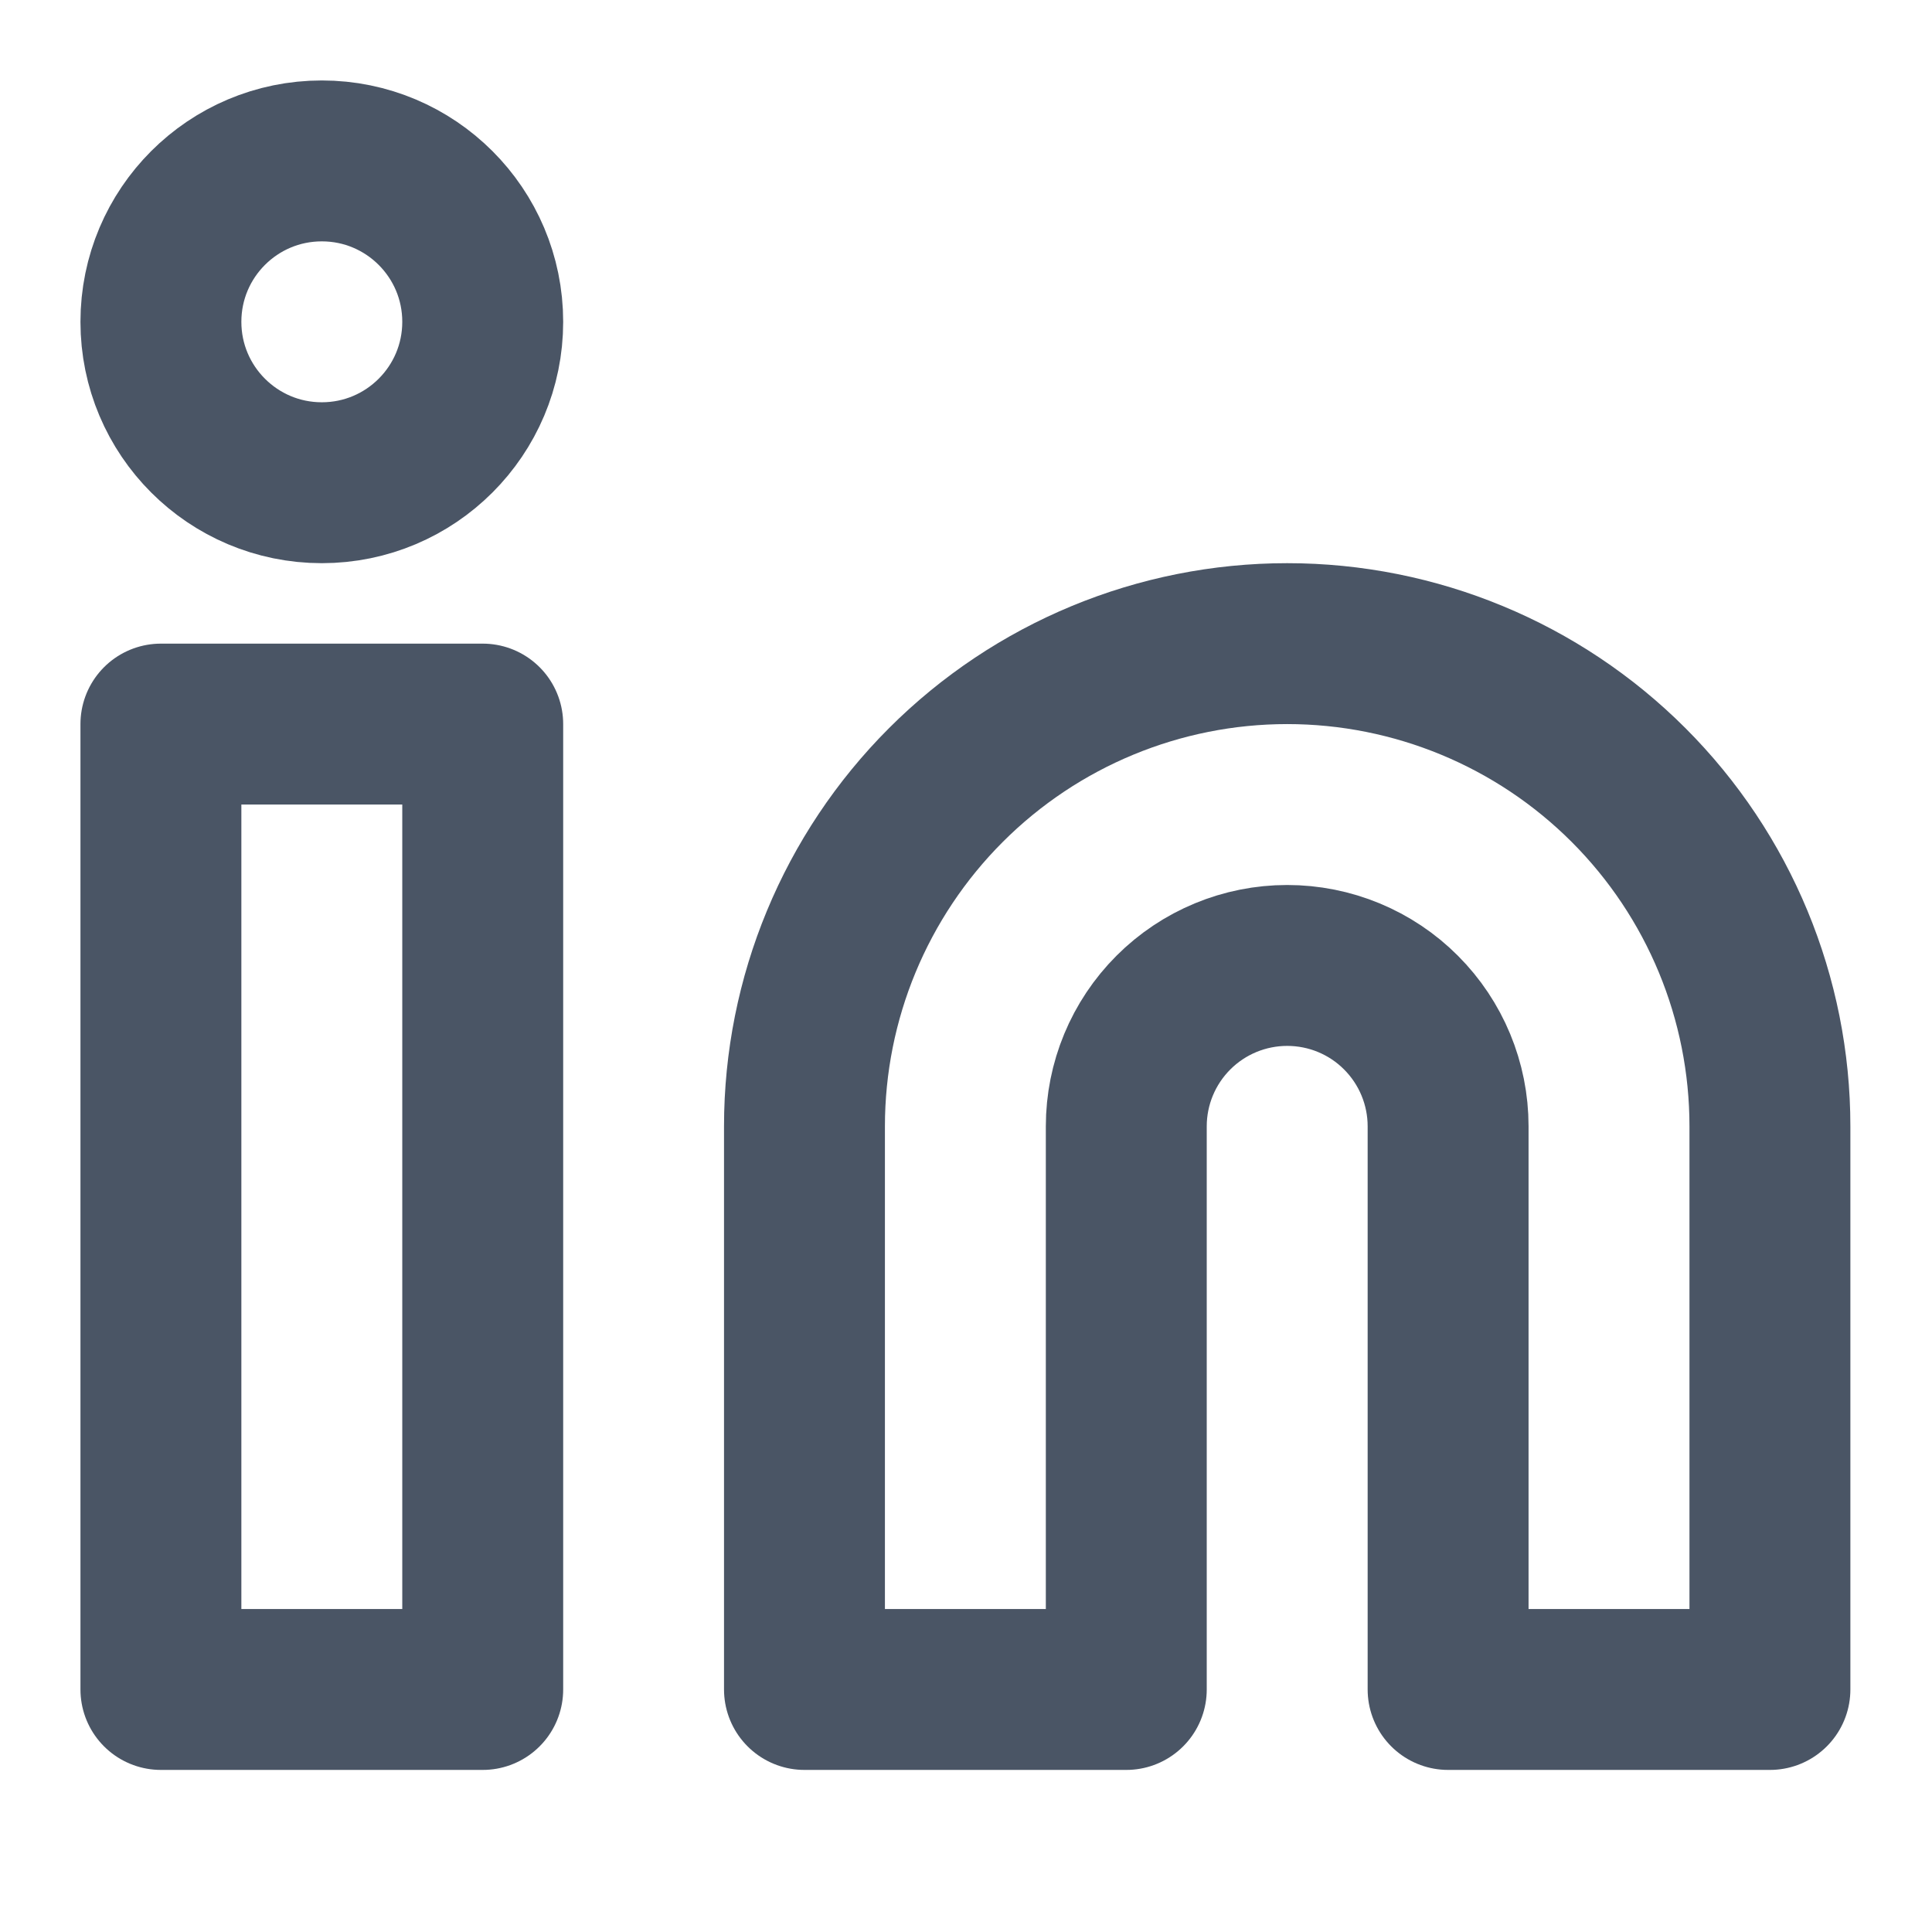
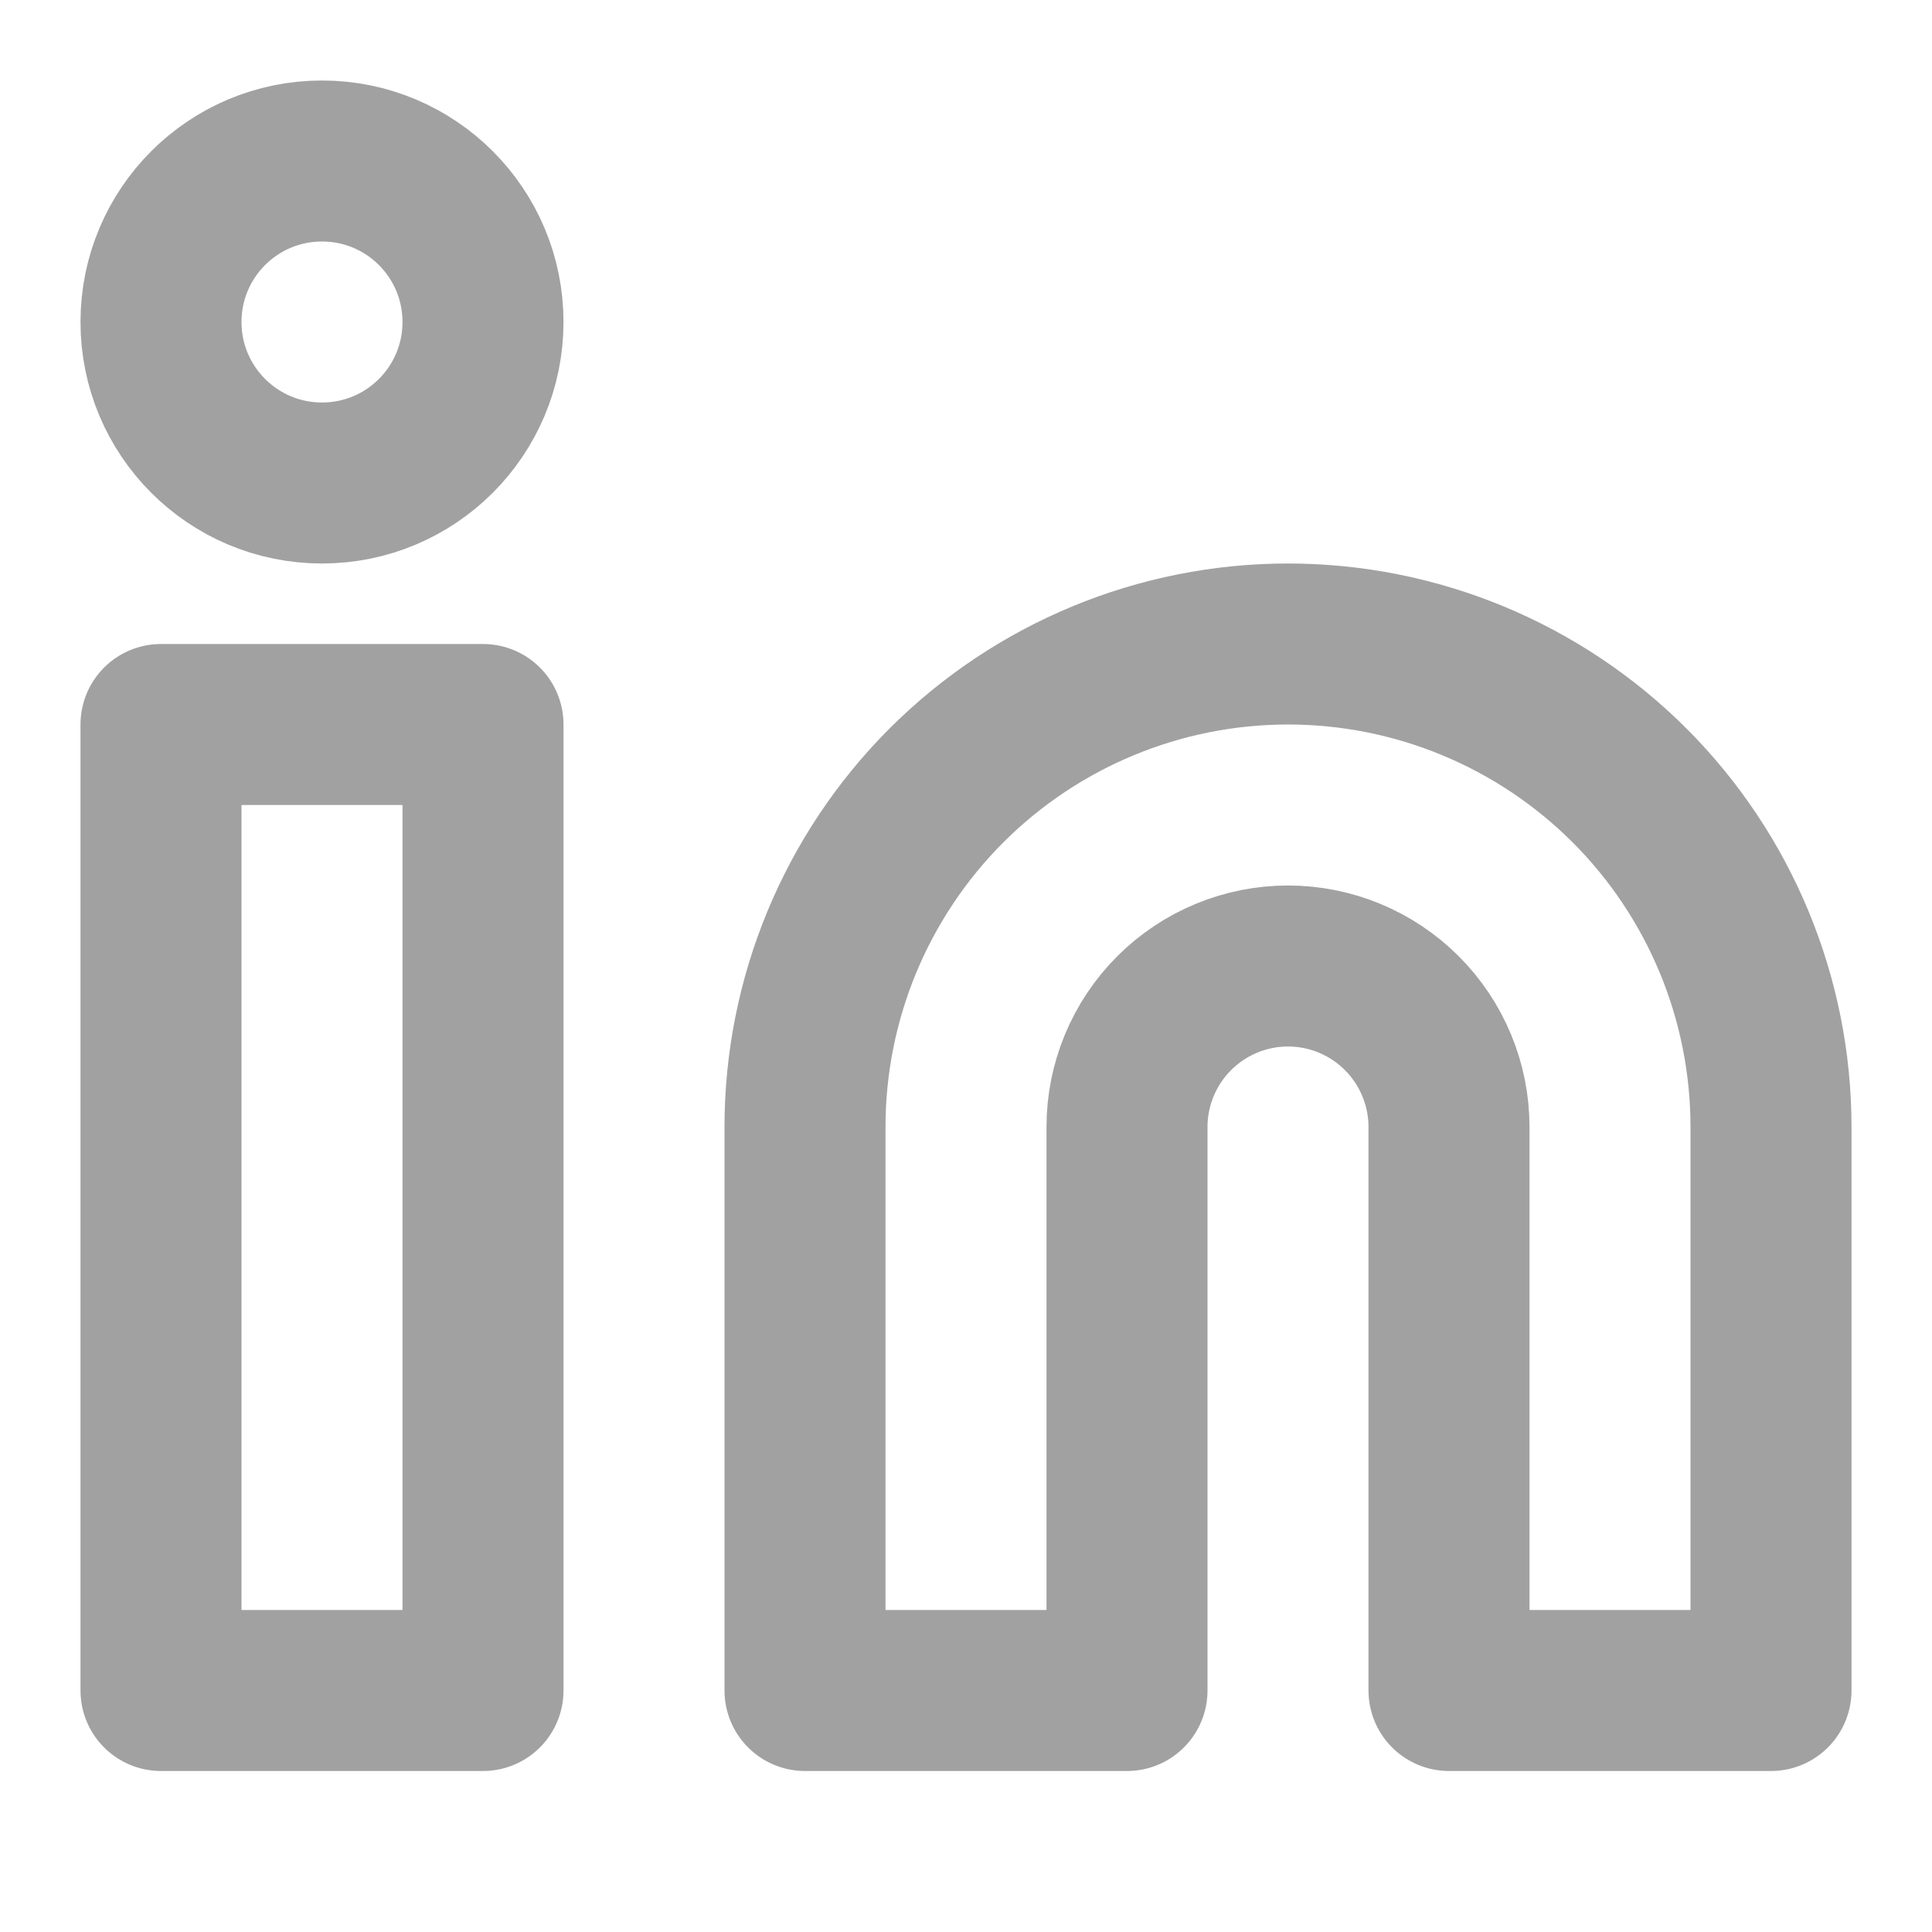
- <svg xmlns="http://www.w3.org/2000/svg" width="28" height="28" viewBox="0 0 28 28" fill="none">
-   <path d="M18.655 9.328C20.511 9.328 22.29 10.065 23.602 11.377C24.914 12.689 25.651 14.468 25.651 16.323V24.485H20.987V16.323C20.987 15.705 20.741 15.112 20.304 14.675C19.867 14.237 19.274 13.992 18.655 13.992C18.037 13.992 17.444 14.237 17.006 14.675C16.569 15.112 16.323 15.705 16.323 16.323V24.485H11.659V16.323C11.659 14.468 12.397 12.689 13.709 11.377C15.021 10.065 16.8 9.328 18.655 9.328Z" stroke="#4A5565" stroke-width="2.332" stroke-linecap="round" stroke-linejoin="round" />
-   <path d="M6.996 10.494H2.332V24.485H6.996V10.494Z" stroke="#4A5565" stroke-width="2.332" stroke-linecap="round" stroke-linejoin="round" />
-   <path d="M4.664 6.996C5.952 6.996 6.996 5.952 6.996 4.664C6.996 3.376 5.952 2.332 4.664 2.332C3.376 2.332 2.332 3.376 2.332 4.664C2.332 5.952 3.376 6.996 4.664 6.996Z" stroke="#4A5565" stroke-width="2.332" stroke-linecap="round" stroke-linejoin="round" />
+ <svg xmlns="http://www.w3.org/2000/svg" width="24" height="24" viewBox="0 0 24 24" fill="none">
+   <path d="M16 8C17.591 8 19.117 8.632 20.243 9.757C21.368 10.883 22 12.409 22 14V21H18V14C18 13.47 17.789 12.961 17.414 12.586C17.039 12.211 16.53 12 16 12C15.47 12 14.961 12.211 14.586 12.586C14.211 12.961 14 13.47 14 14V21H10V14C10 12.409 10.632 10.883 11.757 9.757C12.883 8.632 14.409 8 16 8Z" stroke="#A1A1A1" stroke-width="2" stroke-linecap="round" stroke-linejoin="round" />
+   <path d="M6 9H2V21H6V9Z" stroke="#A1A1A1" stroke-width="2" stroke-linecap="round" stroke-linejoin="round" />
+   <path d="M4 6C5.105 6 6 5.105 6 4C6 2.895 5.105 2 4 2C2.895 2 2 2.895 2 4C2 5.105 2.895 6 4 6Z" stroke="#A1A1A1" stroke-width="2" stroke-linecap="round" stroke-linejoin="round" />
</svg>
